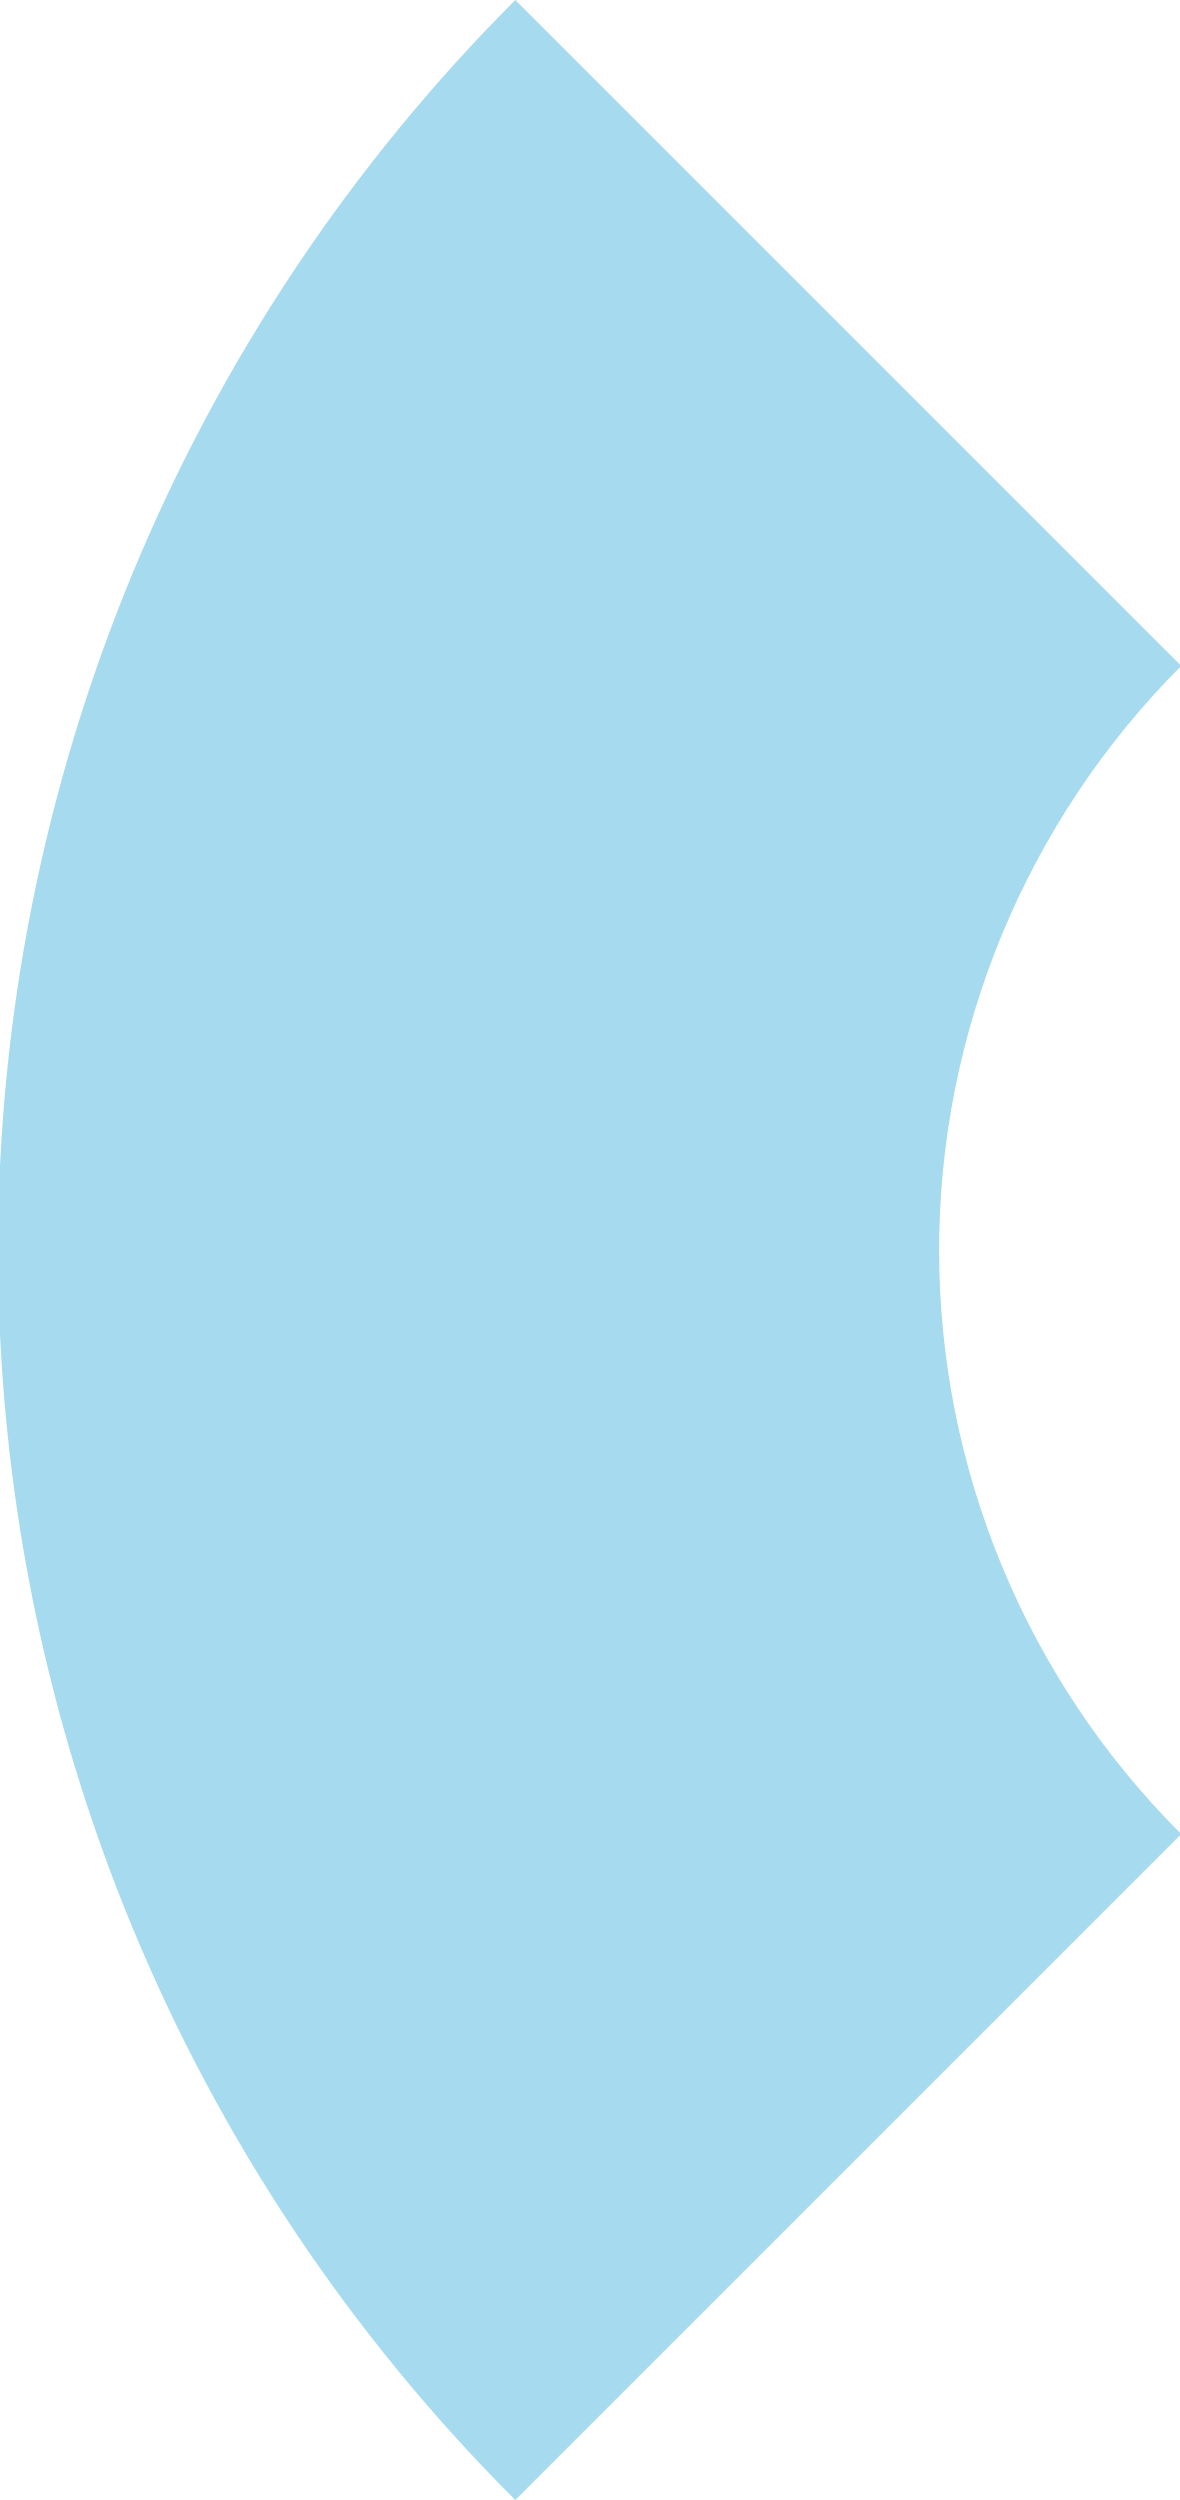
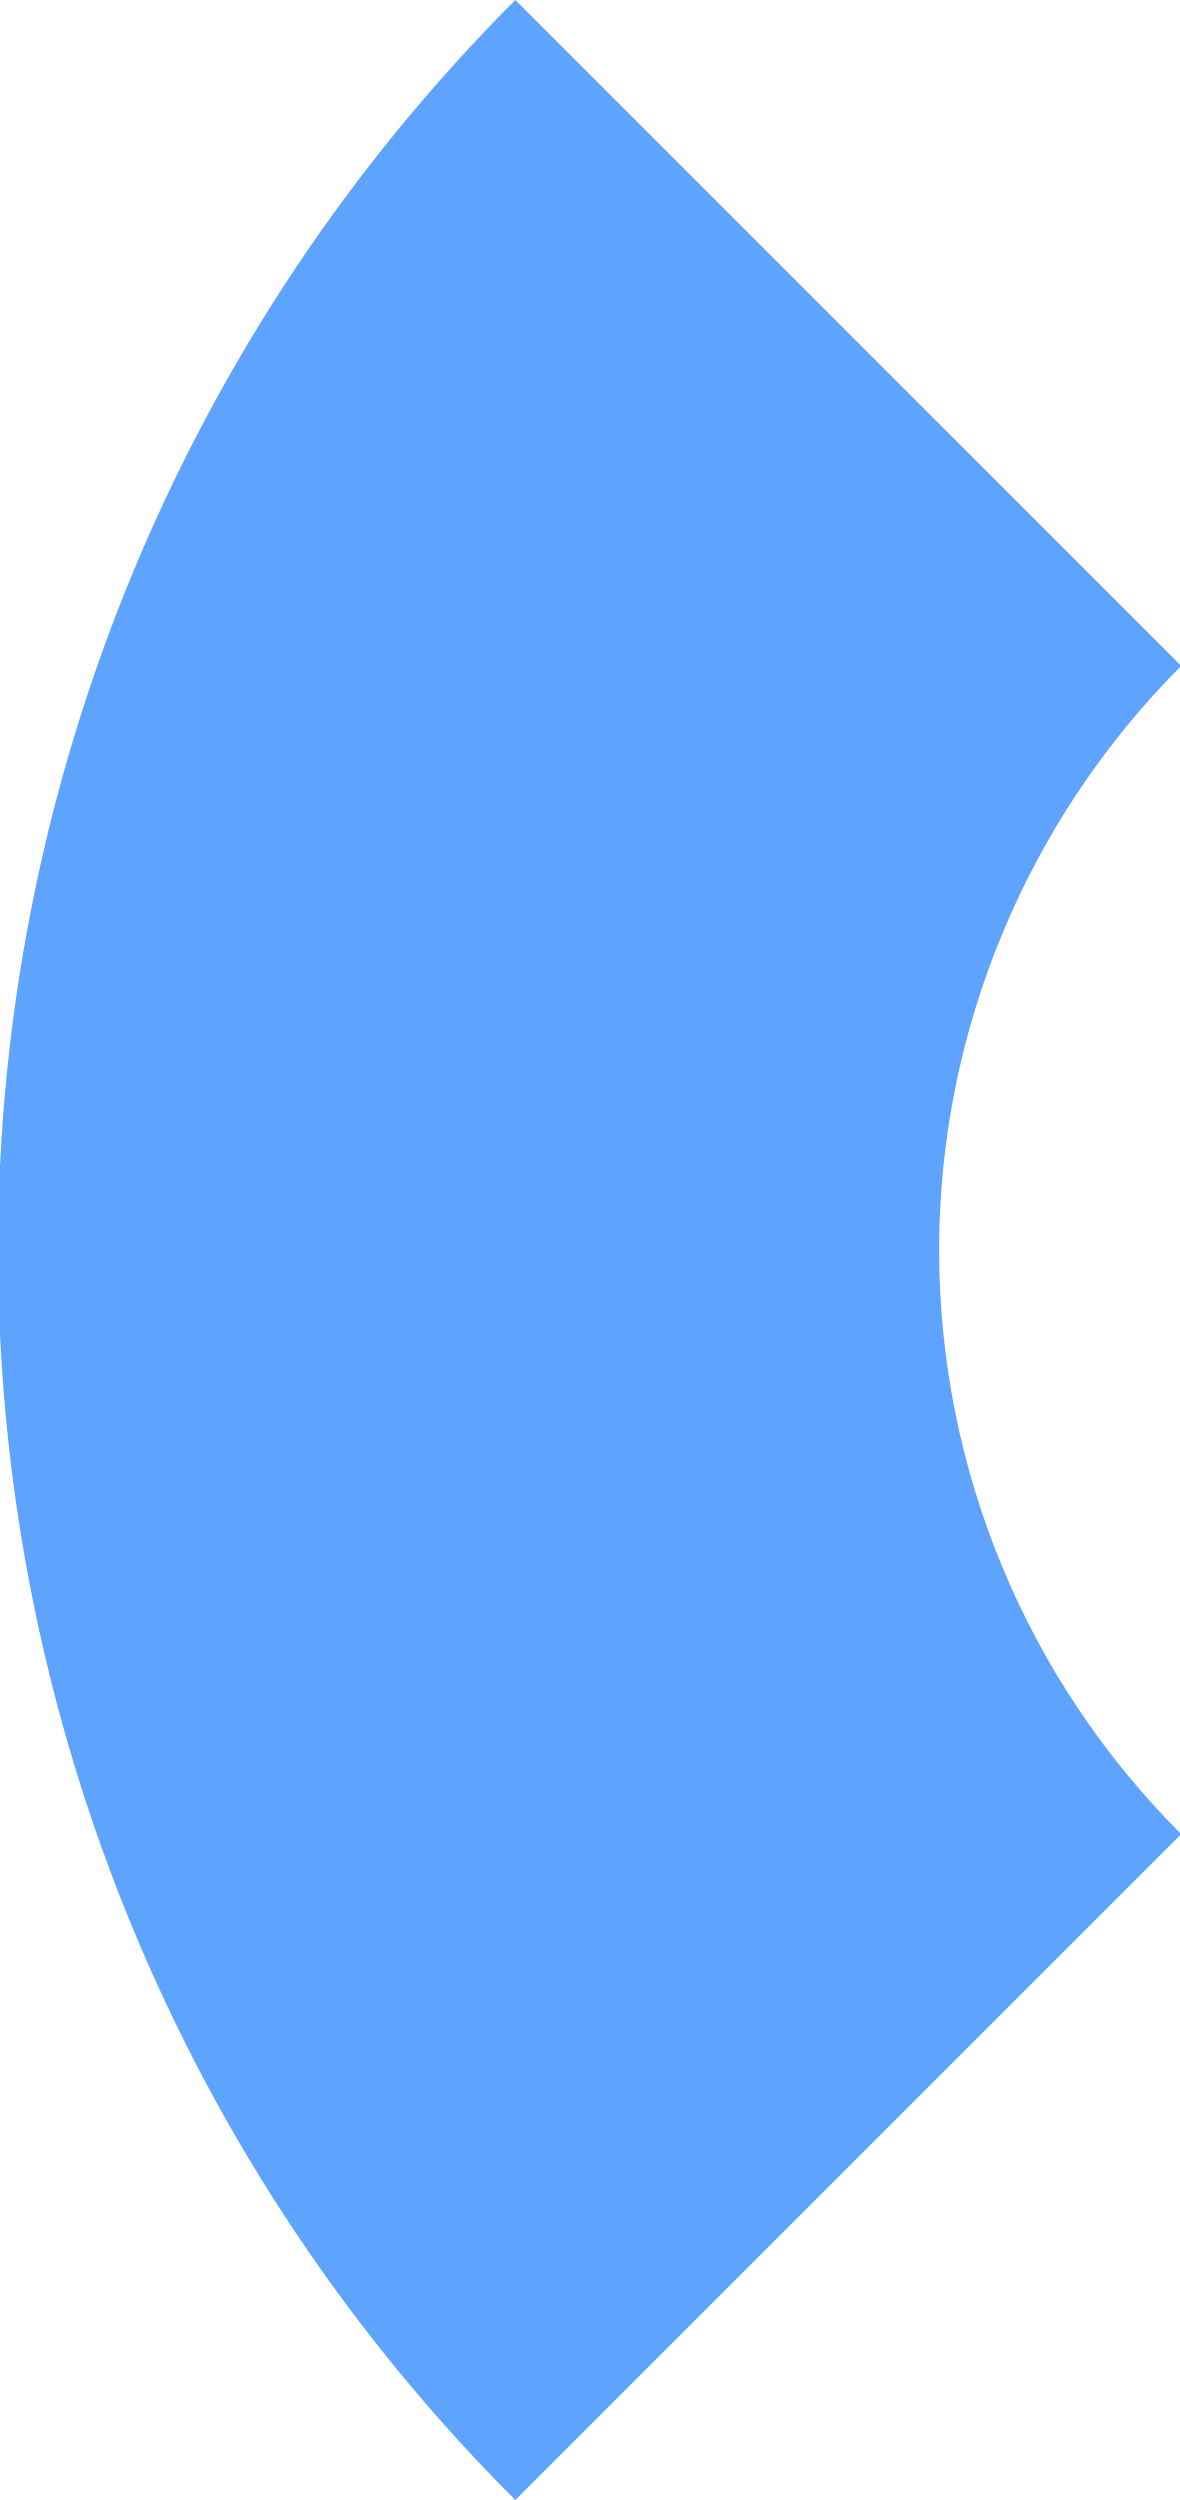
<svg xmlns="http://www.w3.org/2000/svg" version="1.1" id="图层_1" x="0px" y="0px" width="100px" height="212px" viewBox="0 0 100 212" enable-background="new 0 0 100 212" xml:space="preserve">
-   <path fill="#A6DAEF" d="M43.698,0C15.586,28.147-0.191,66.313-0.167,106.096c0.024,39.78,15.721,77.792,43.865,105.904  l56.469-56.469c-13.14-13.119-20.521-30.918-20.53-49.486c-0.012-18.566,7.411-36.438,20.53-49.578L43.698,0z" />
+   <path fill="#5EA4FF" d="M43.698,0C15.586,28.147-0.191,66.313-0.167,106.096c0.024,39.78,15.721,77.792,43.865,105.904  l56.469-56.469c-13.14-13.119-20.521-30.918-20.53-49.486c-0.012-18.566,7.411-36.438,20.53-49.578L43.698,0z" />
</svg>
